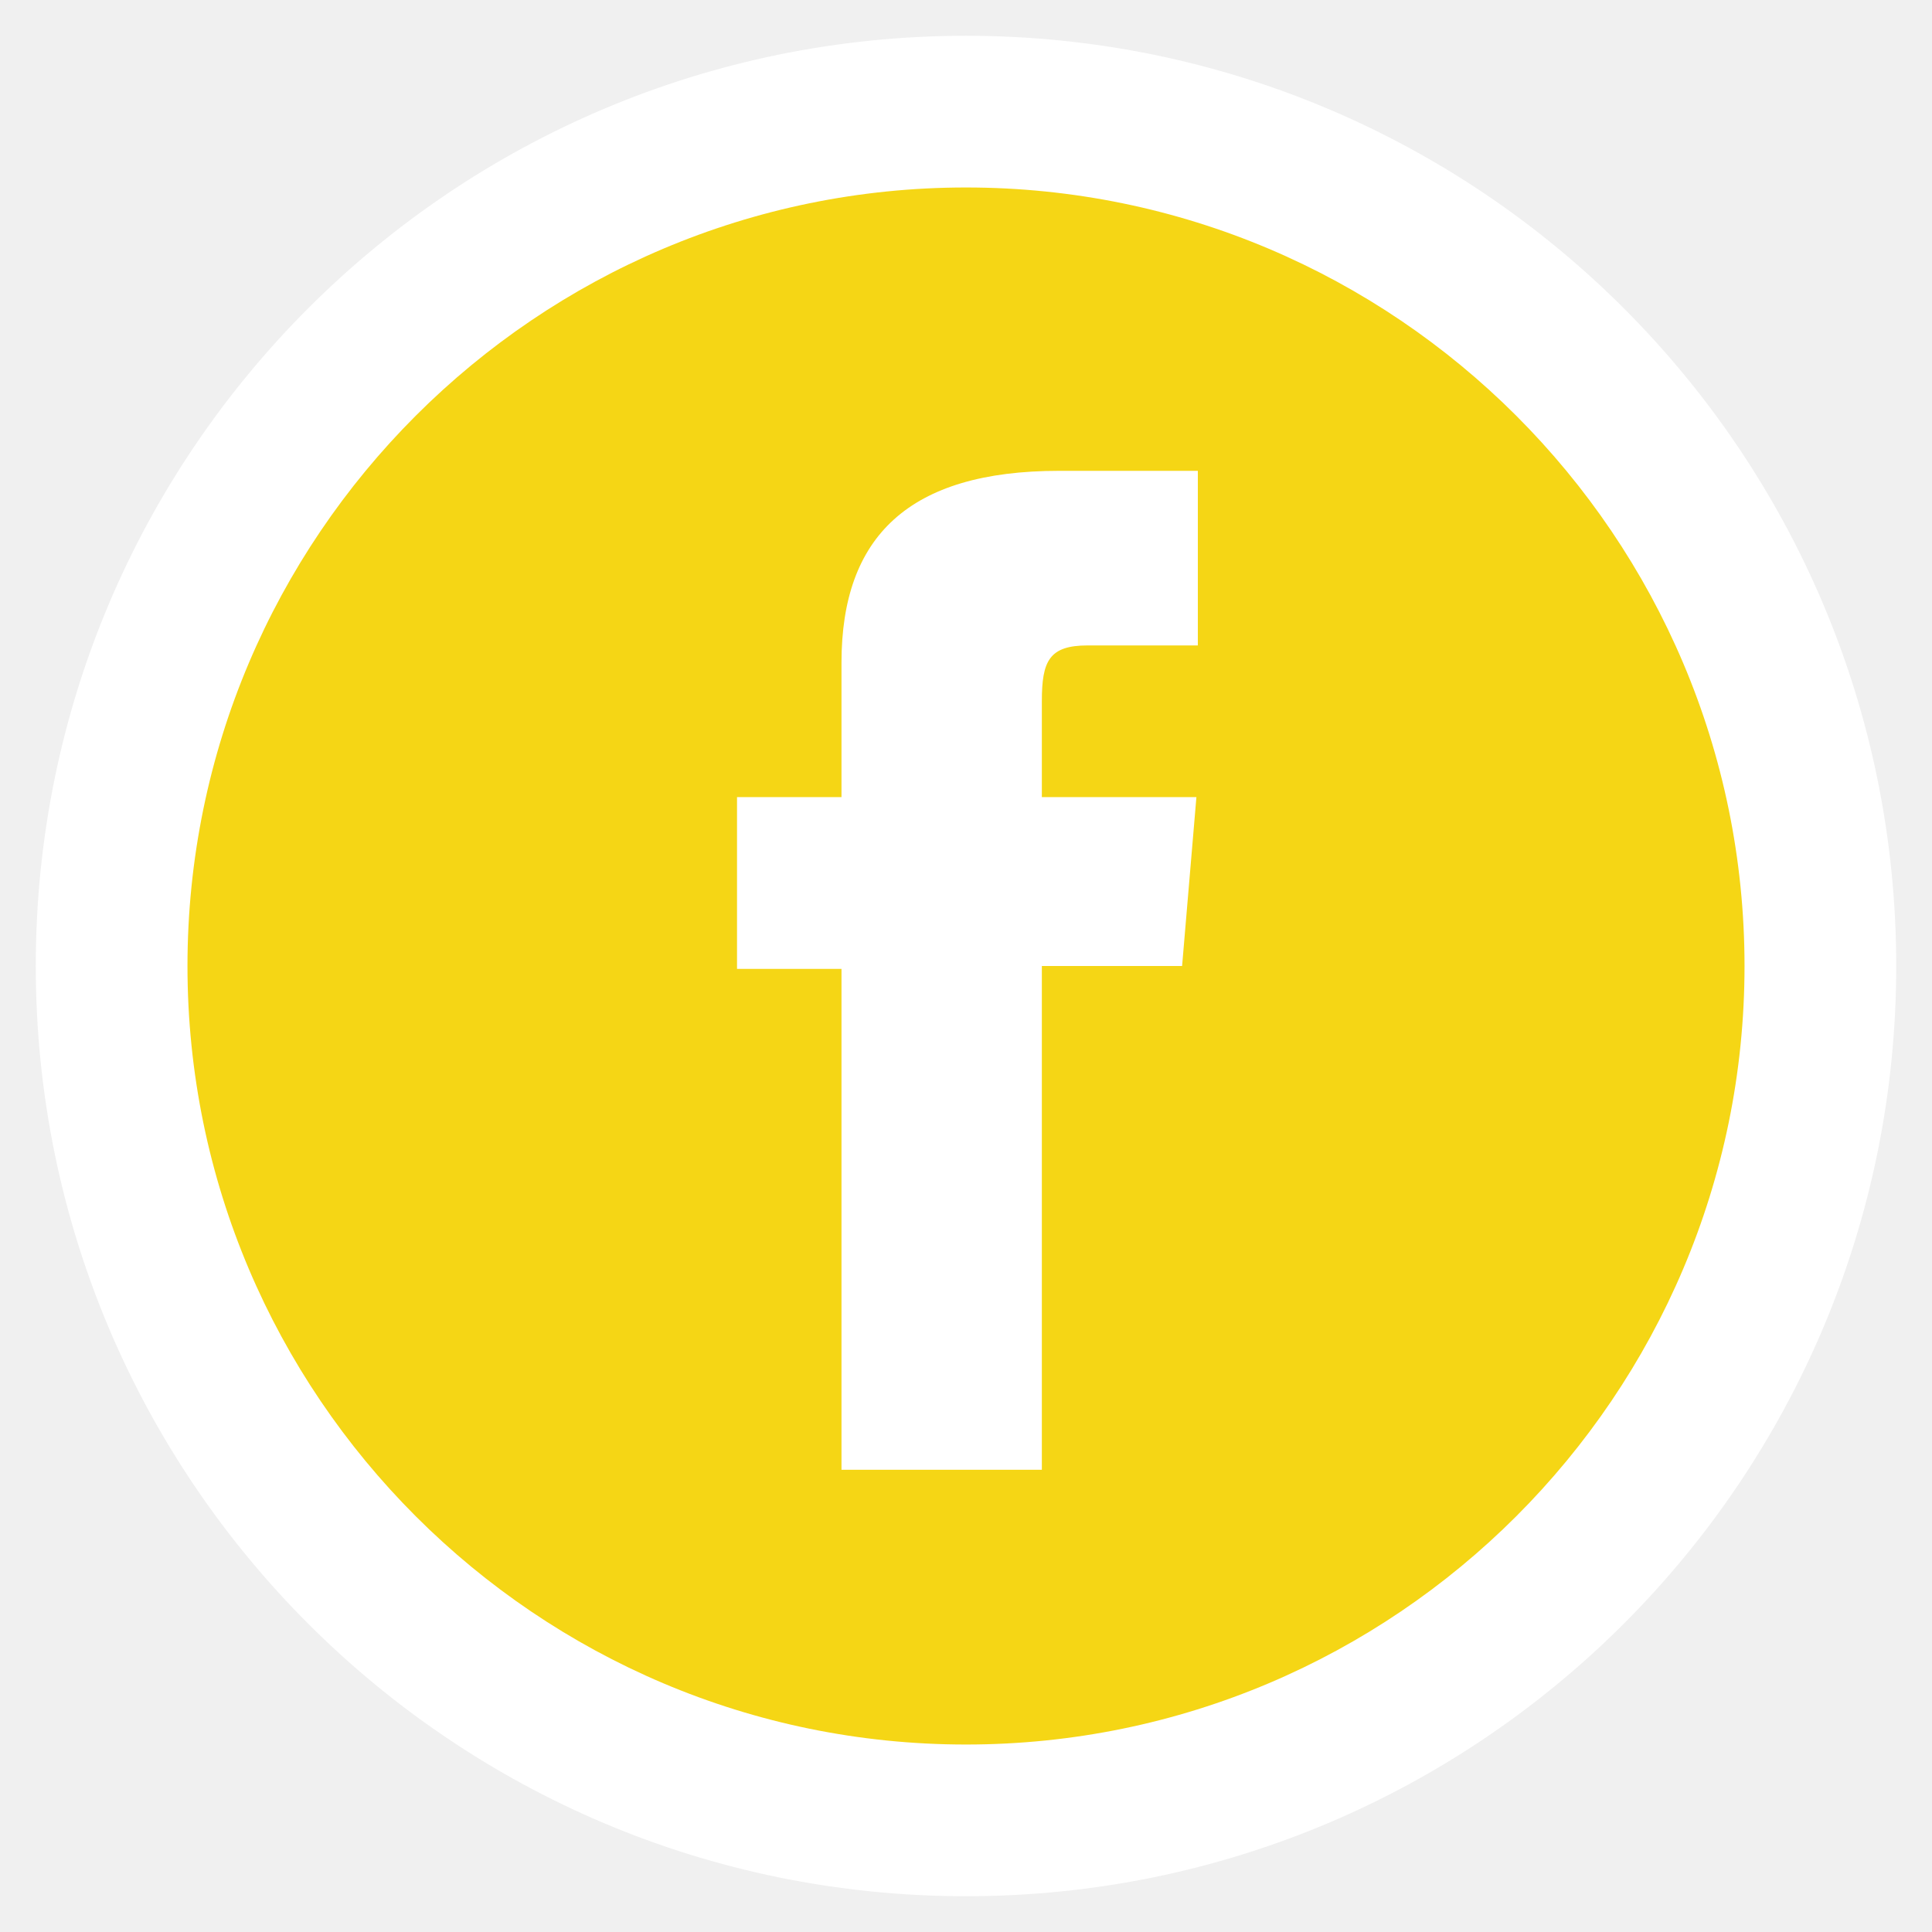
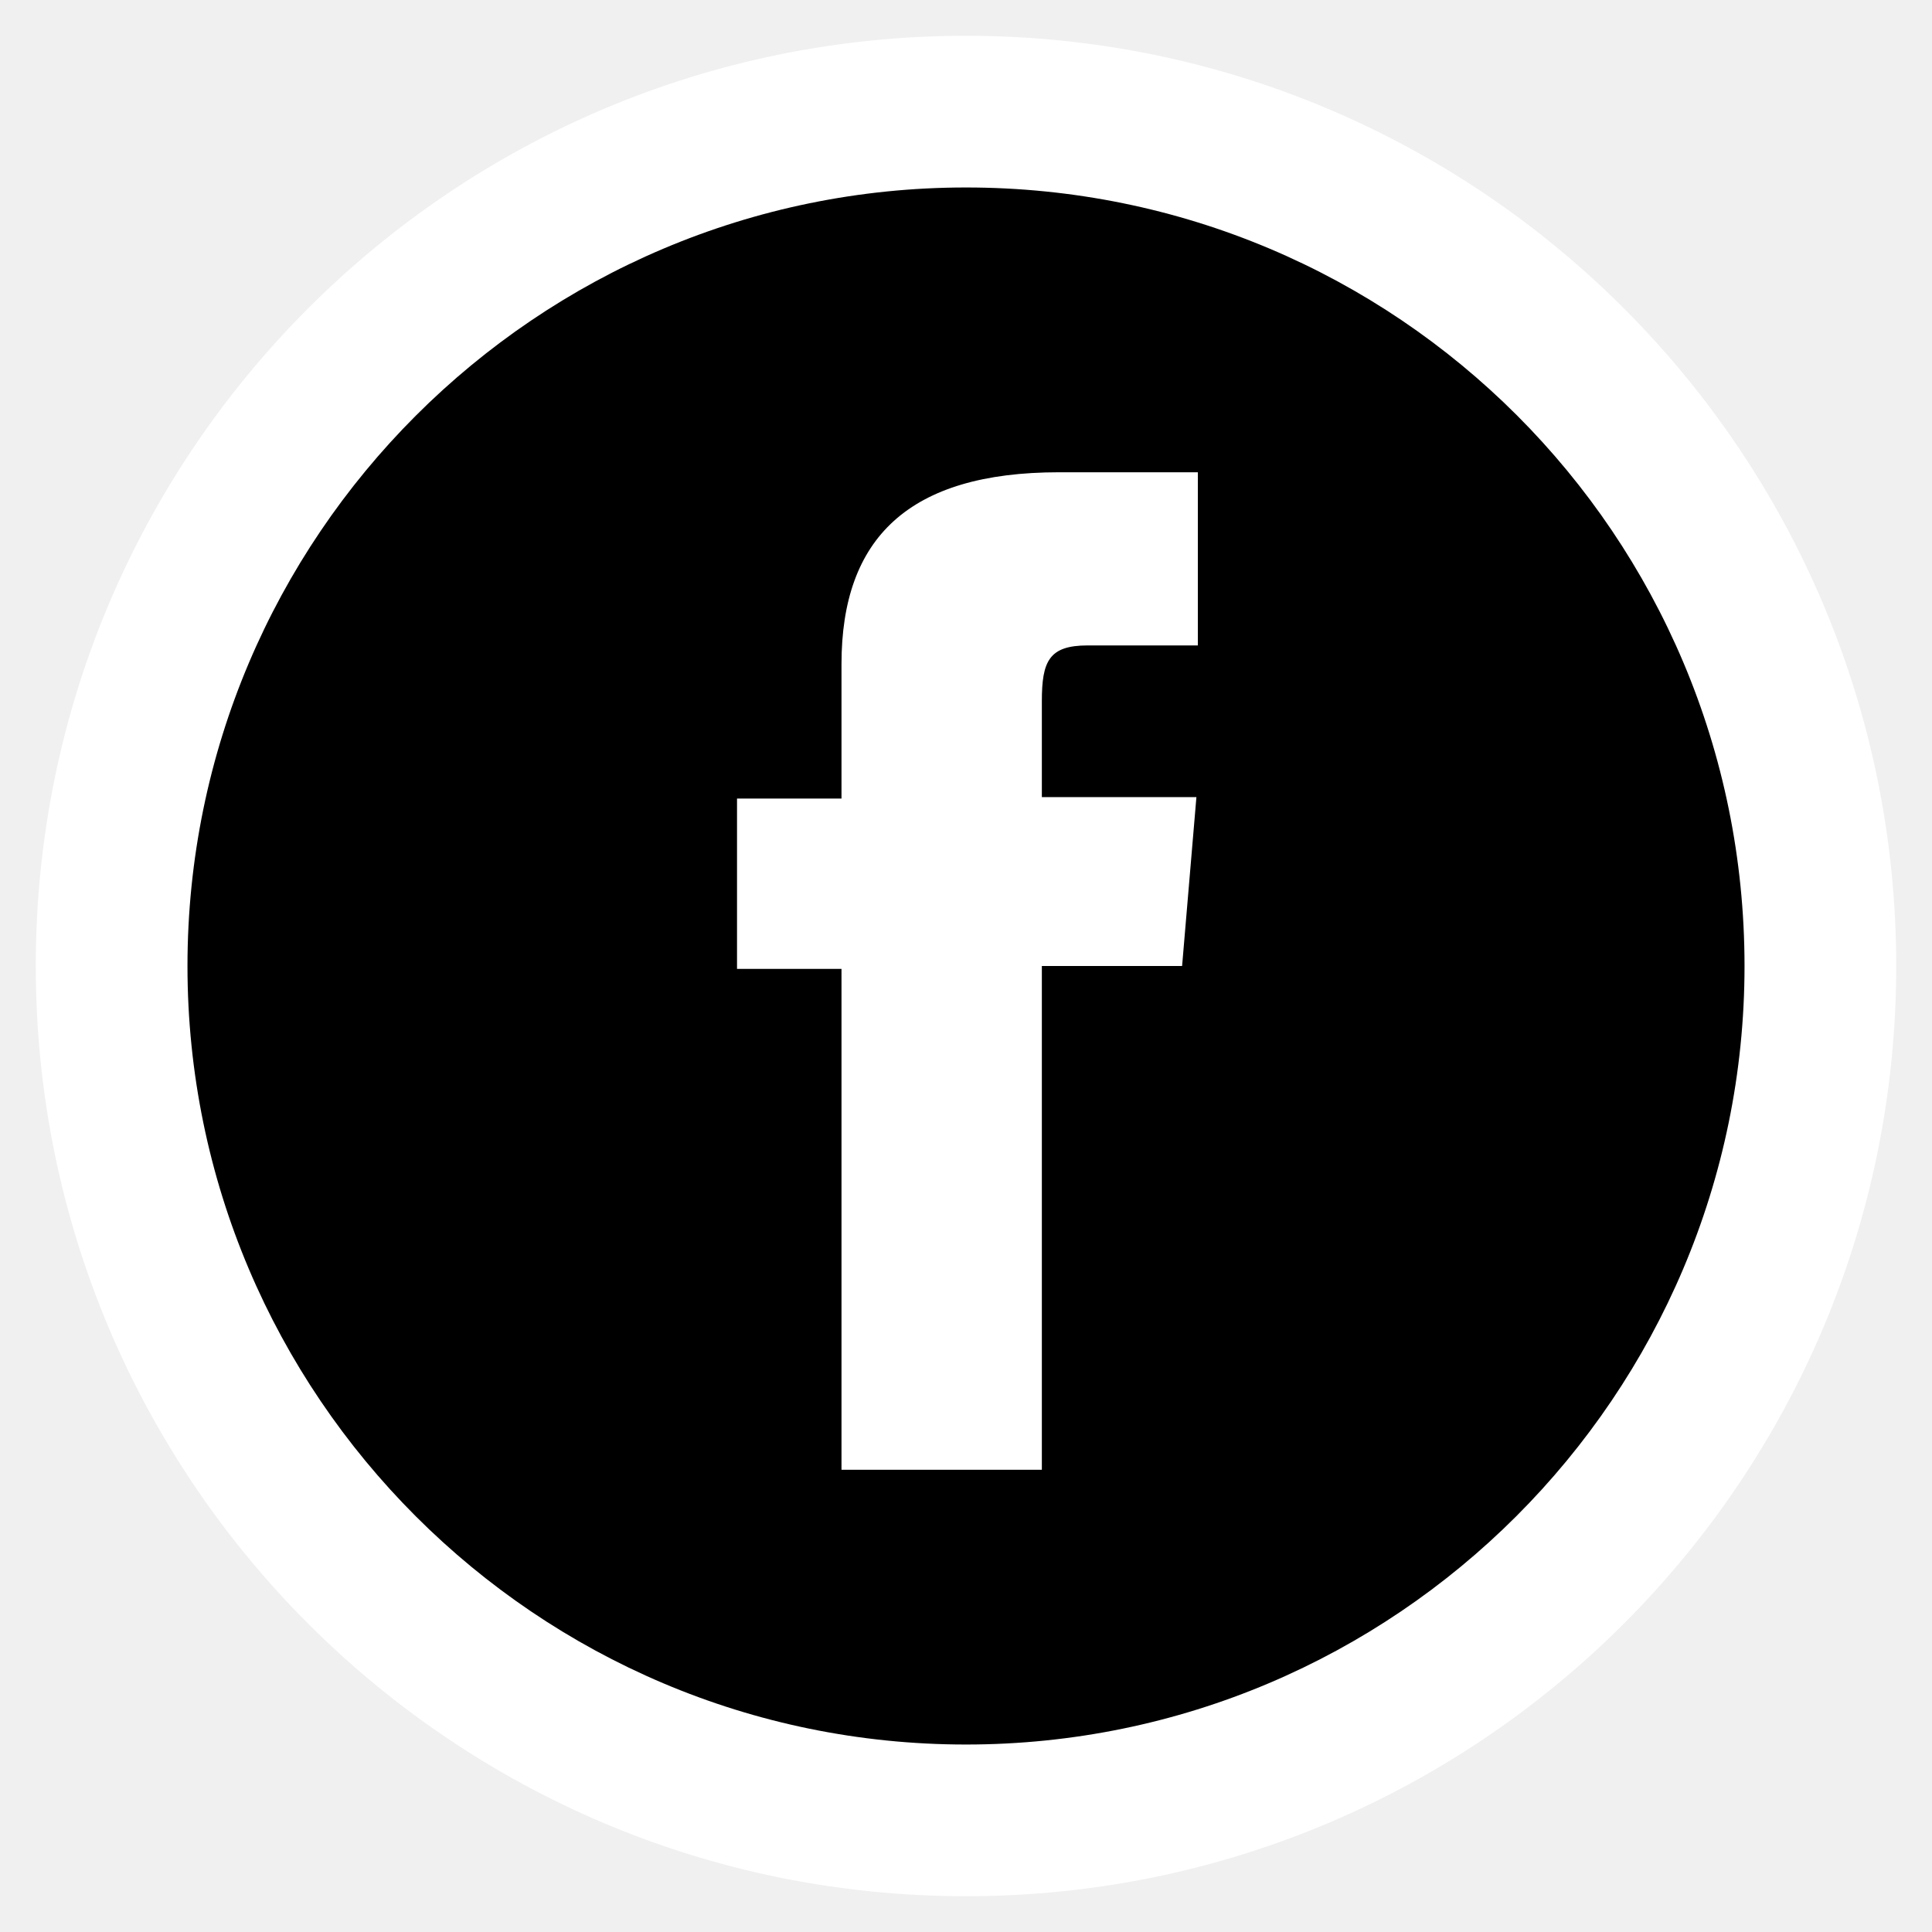
- <svg xmlns="http://www.w3.org/2000/svg" version="1.1" id="Layer_1" x="0px" y="0px" viewBox="0 0 135 135" style="enable-background:new 0 0 135 135;" xml:space="preserve">
+ <svg xmlns="http://www.w3.org/2000/svg" version="1.1" id="Layer_1" x="0px" y="0px" viewBox="72.4 393.5 135 135" style="enable-background:new 72.4 393.5 135 135;" xml:space="preserve">
  <style type="text/css">
	.st0{fill:#FFFFFF;}
- 	.st1{fill:#F5D615;}
</style>
  <g>
-     <circle class="st0" cx="67.5" cy="67.5" r="65" />
-     <path class="st1" d="M67.5,13.1c-30,0-54.4,24.4-54.4,54.4c0,30,24.4,54.4,54.4,54.4c30,0,54.4-24.4,54.4-54.4   C121.9,37.5,97.5,13.1,67.5,13.1z M83.6,45.1H76c-2.7,0-3.2,1.1-3.2,3.9v6.7h10.8l-1,11.8h-9.8v35.2h-14v-35h-7.3V55.7h7.3v-9.4   c0-8.8,4.7-13.4,15.2-13.4h9.7V45.1z" />
+     <circle class="st0" cx="139.9" cy="461" r="65" />
+     <path d="M139.9,406.6c-30,0-54.4,24.4-54.4,54.4c0,30,24.4,54.4,54.4,54.4c30,0,54.4-24.4,54.4-54.4   C194.3,430.9,170,406.6,139.9,406.6z M156,438.6h-7.6c-2.7,0-3.2,1.1-3.2,3.9v6.7H156l-1,11.8h-9.8v35.2h-14v-35h-7.3v-11.9h7.3   v-9.4c0-8.8,4.7-13.4,15.2-13.4h9.7V438.6z" />
  </g>
-   <g id="XMLID_14_">
- </g>
-   <g id="XMLID_15_">
- </g>
-   <g id="XMLID_16_">
- </g>
-   <g id="XMLID_17_">
- </g>
-   <g id="XMLID_18_">
- </g>
-   <g id="XMLID_19_">
- </g>
</svg>
